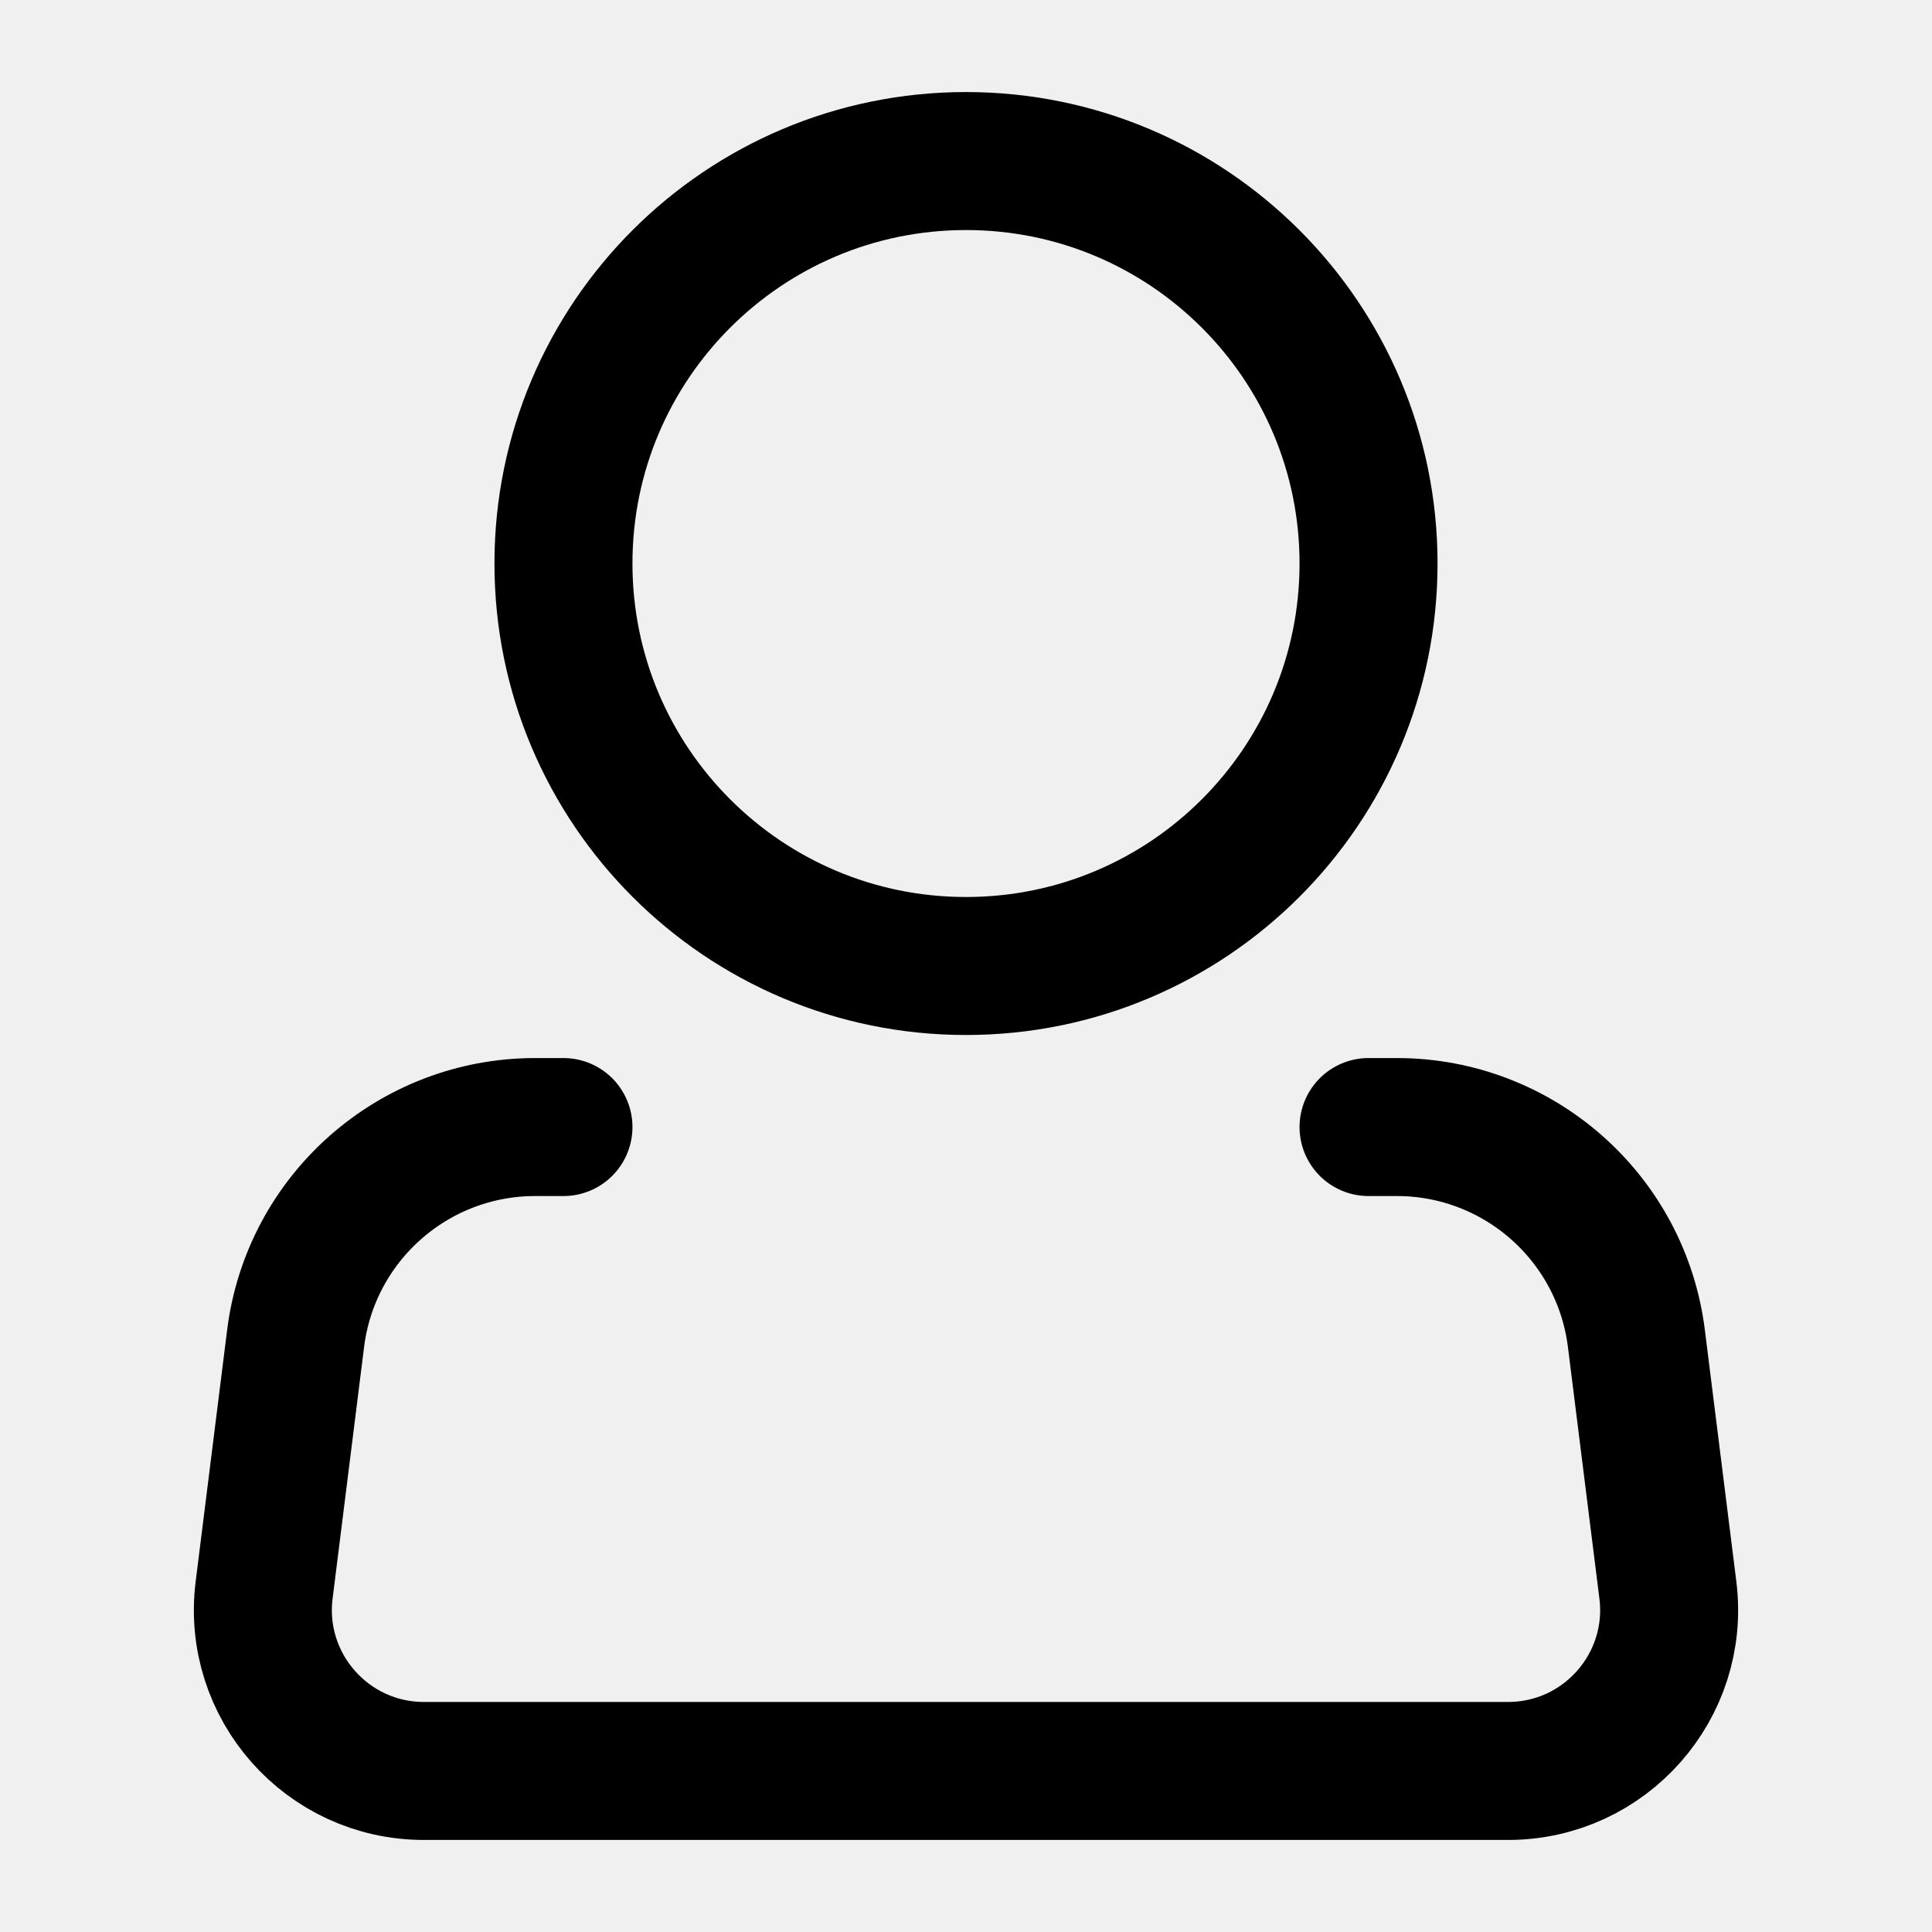
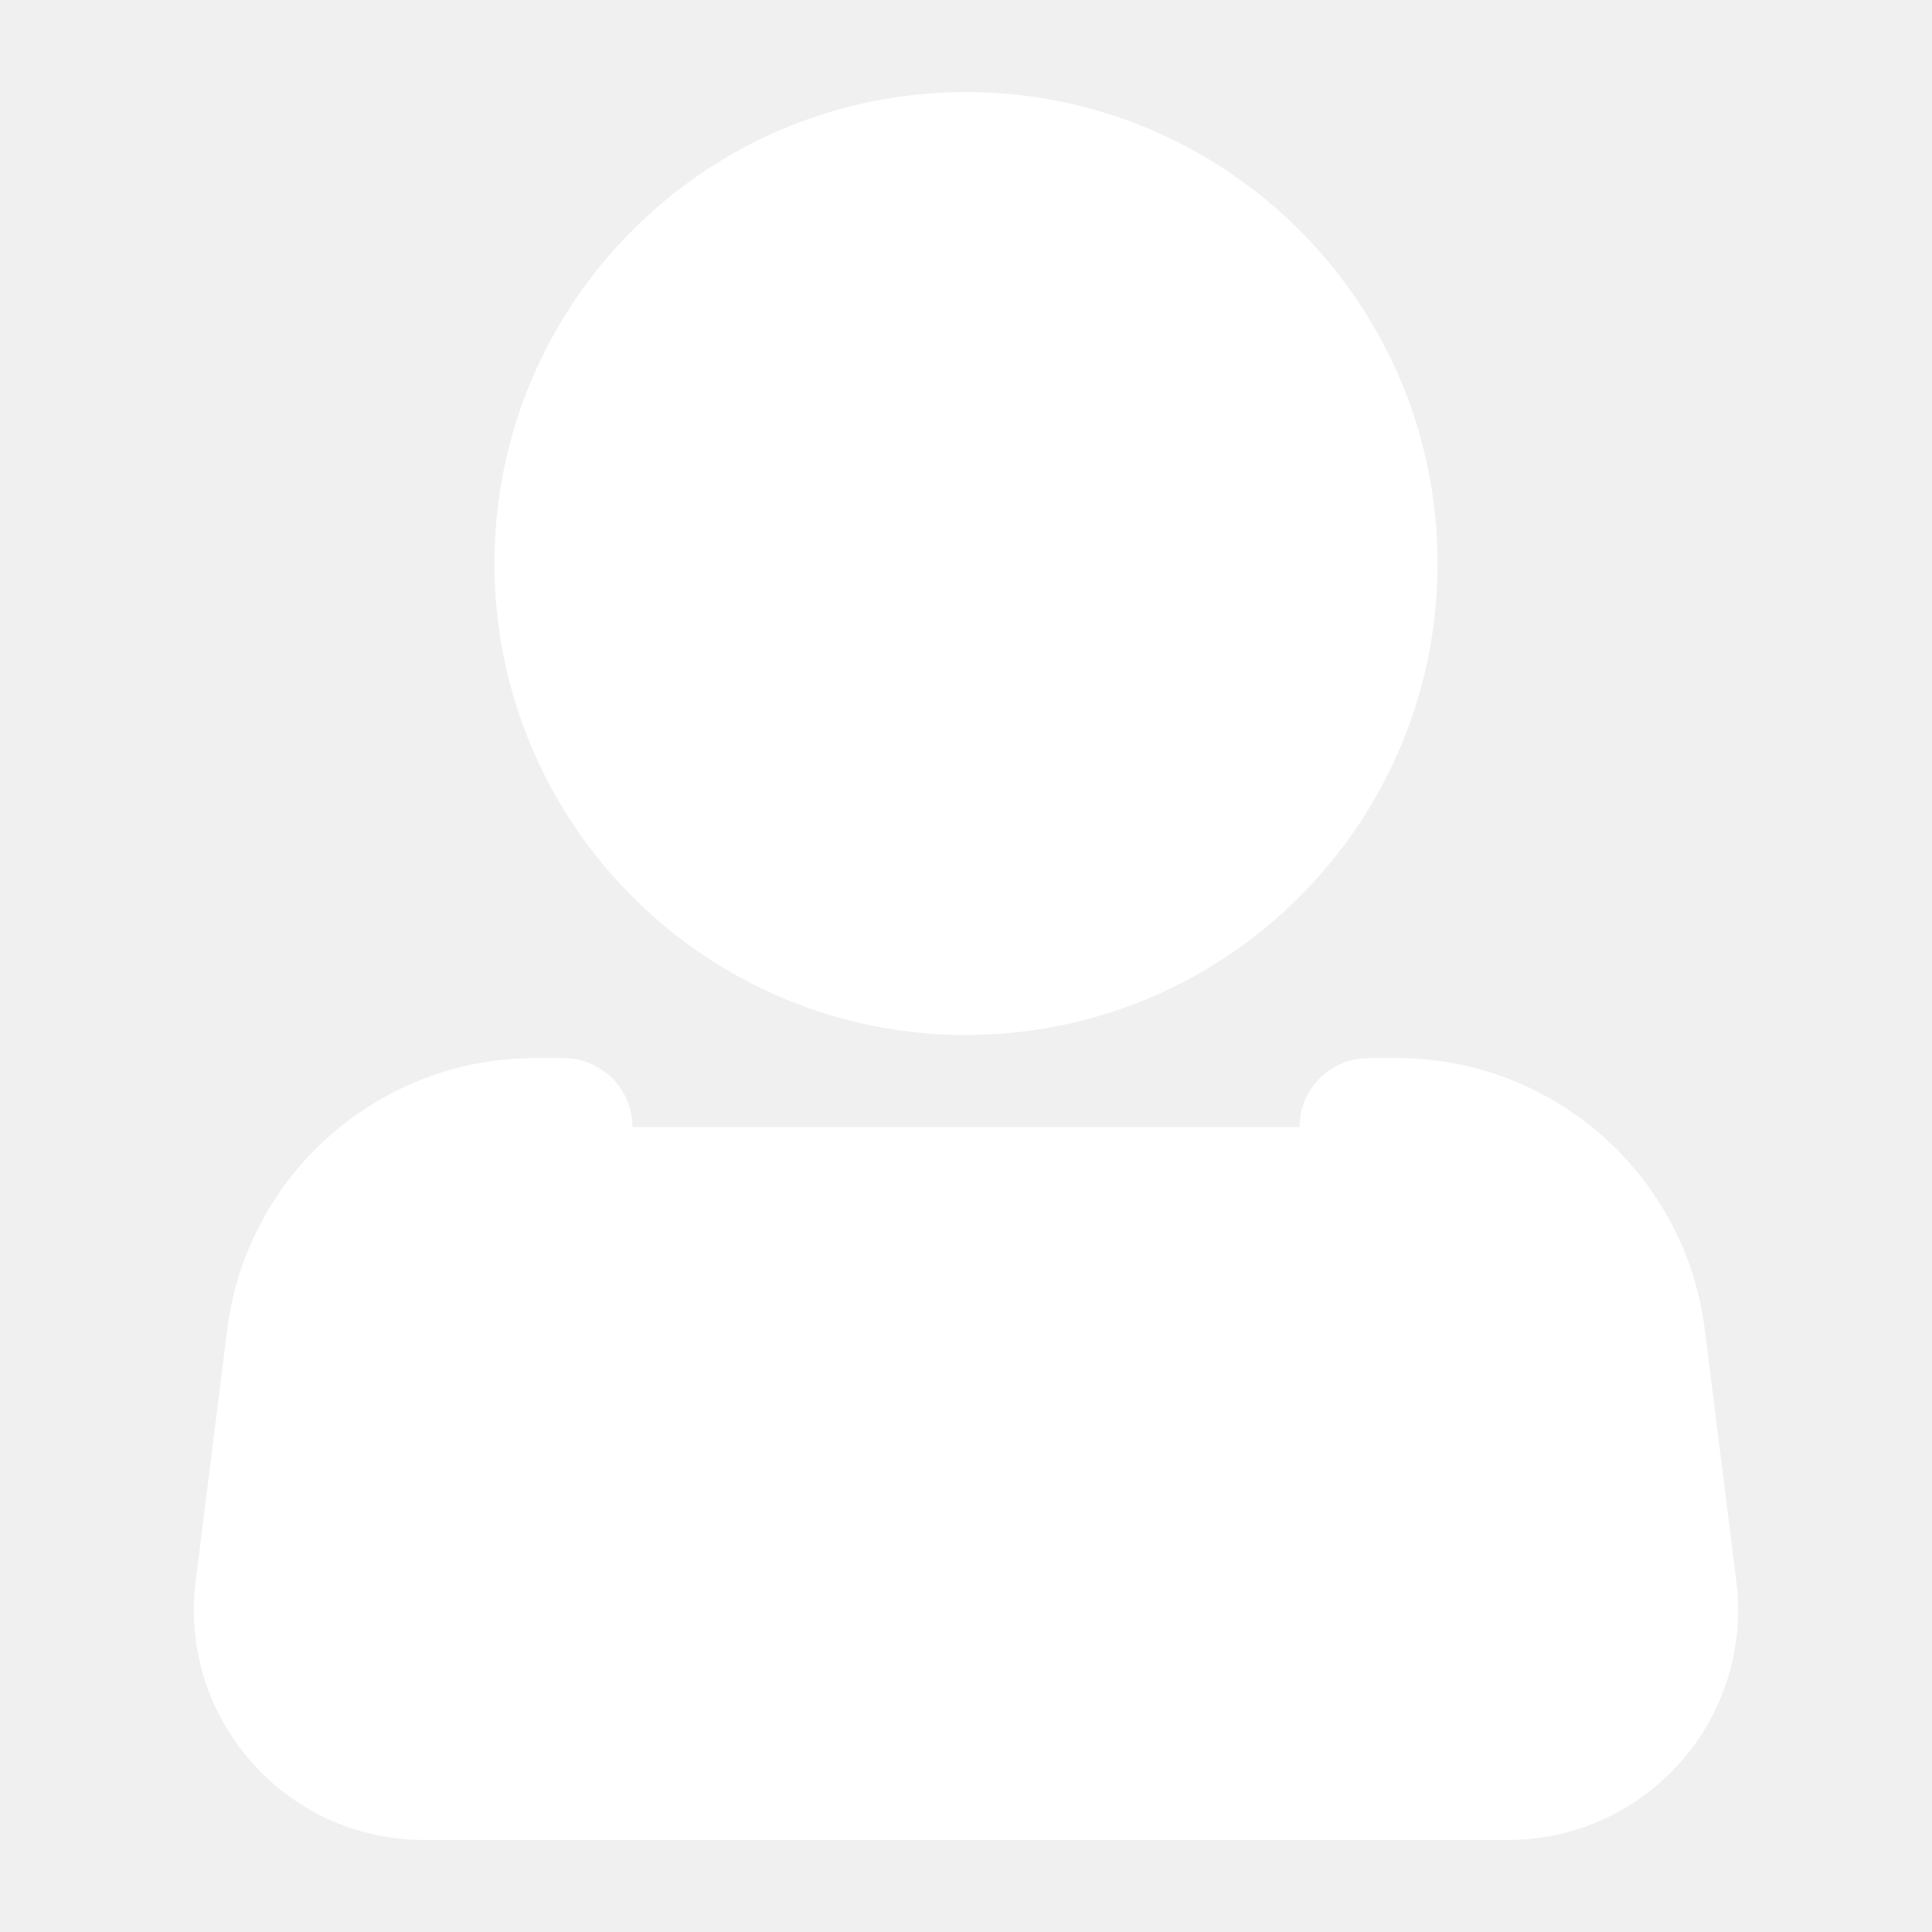
<svg xmlns="http://www.w3.org/2000/svg" width="14" height="14" viewBox="0 0 14 14" fill="none">
  <g id="person-svgrepo-com (2) 1">
-     <path id="Vector" d="M7 7C8.611 7 9.917 5.694 9.917 4.083C9.917 2.473 8.611 1.167 7 1.167C5.389 1.167 4.083 2.473 4.083 4.083C4.083 5.694 5.389 7 7 7Z" stroke="black" />
-     <path id="Vector_2" d="M9.917 8.167H10.122C11.004 8.167 11.749 8.824 11.858 9.7L12.086 11.522C12.173 12.218 11.63 12.833 10.928 12.833H3.072C2.37 12.833 1.827 12.218 1.914 11.522L2.142 9.7C2.251 8.824 2.996 8.167 3.878 8.167H4.083" stroke="black" stroke-linecap="round" stroke-linejoin="round" />
+     <path fill="white" id="Vector" d="M7 7C8.611 7 9.917 5.694 9.917 4.083C9.917 2.473 8.611 1.167 7 1.167C5.389 1.167 4.083 2.473 4.083 4.083C4.083 5.694 5.389 7 7 7Z" stroke="white" />
+     <path fill="white" id="Vector_2" d="M9.917 8.167H10.122C11.004 8.167 11.749 8.824 11.858 9.7L12.086 11.522C12.173 12.218 11.63 12.833 10.928 12.833H3.072C2.37 12.833 1.827 12.218 1.914 11.522L2.142 9.7C2.251 8.824 2.996 8.167 3.878 8.167H4.083" stroke="white" stroke-linecap="round" stroke-linejoin="round" />
  </g>
</svg>
